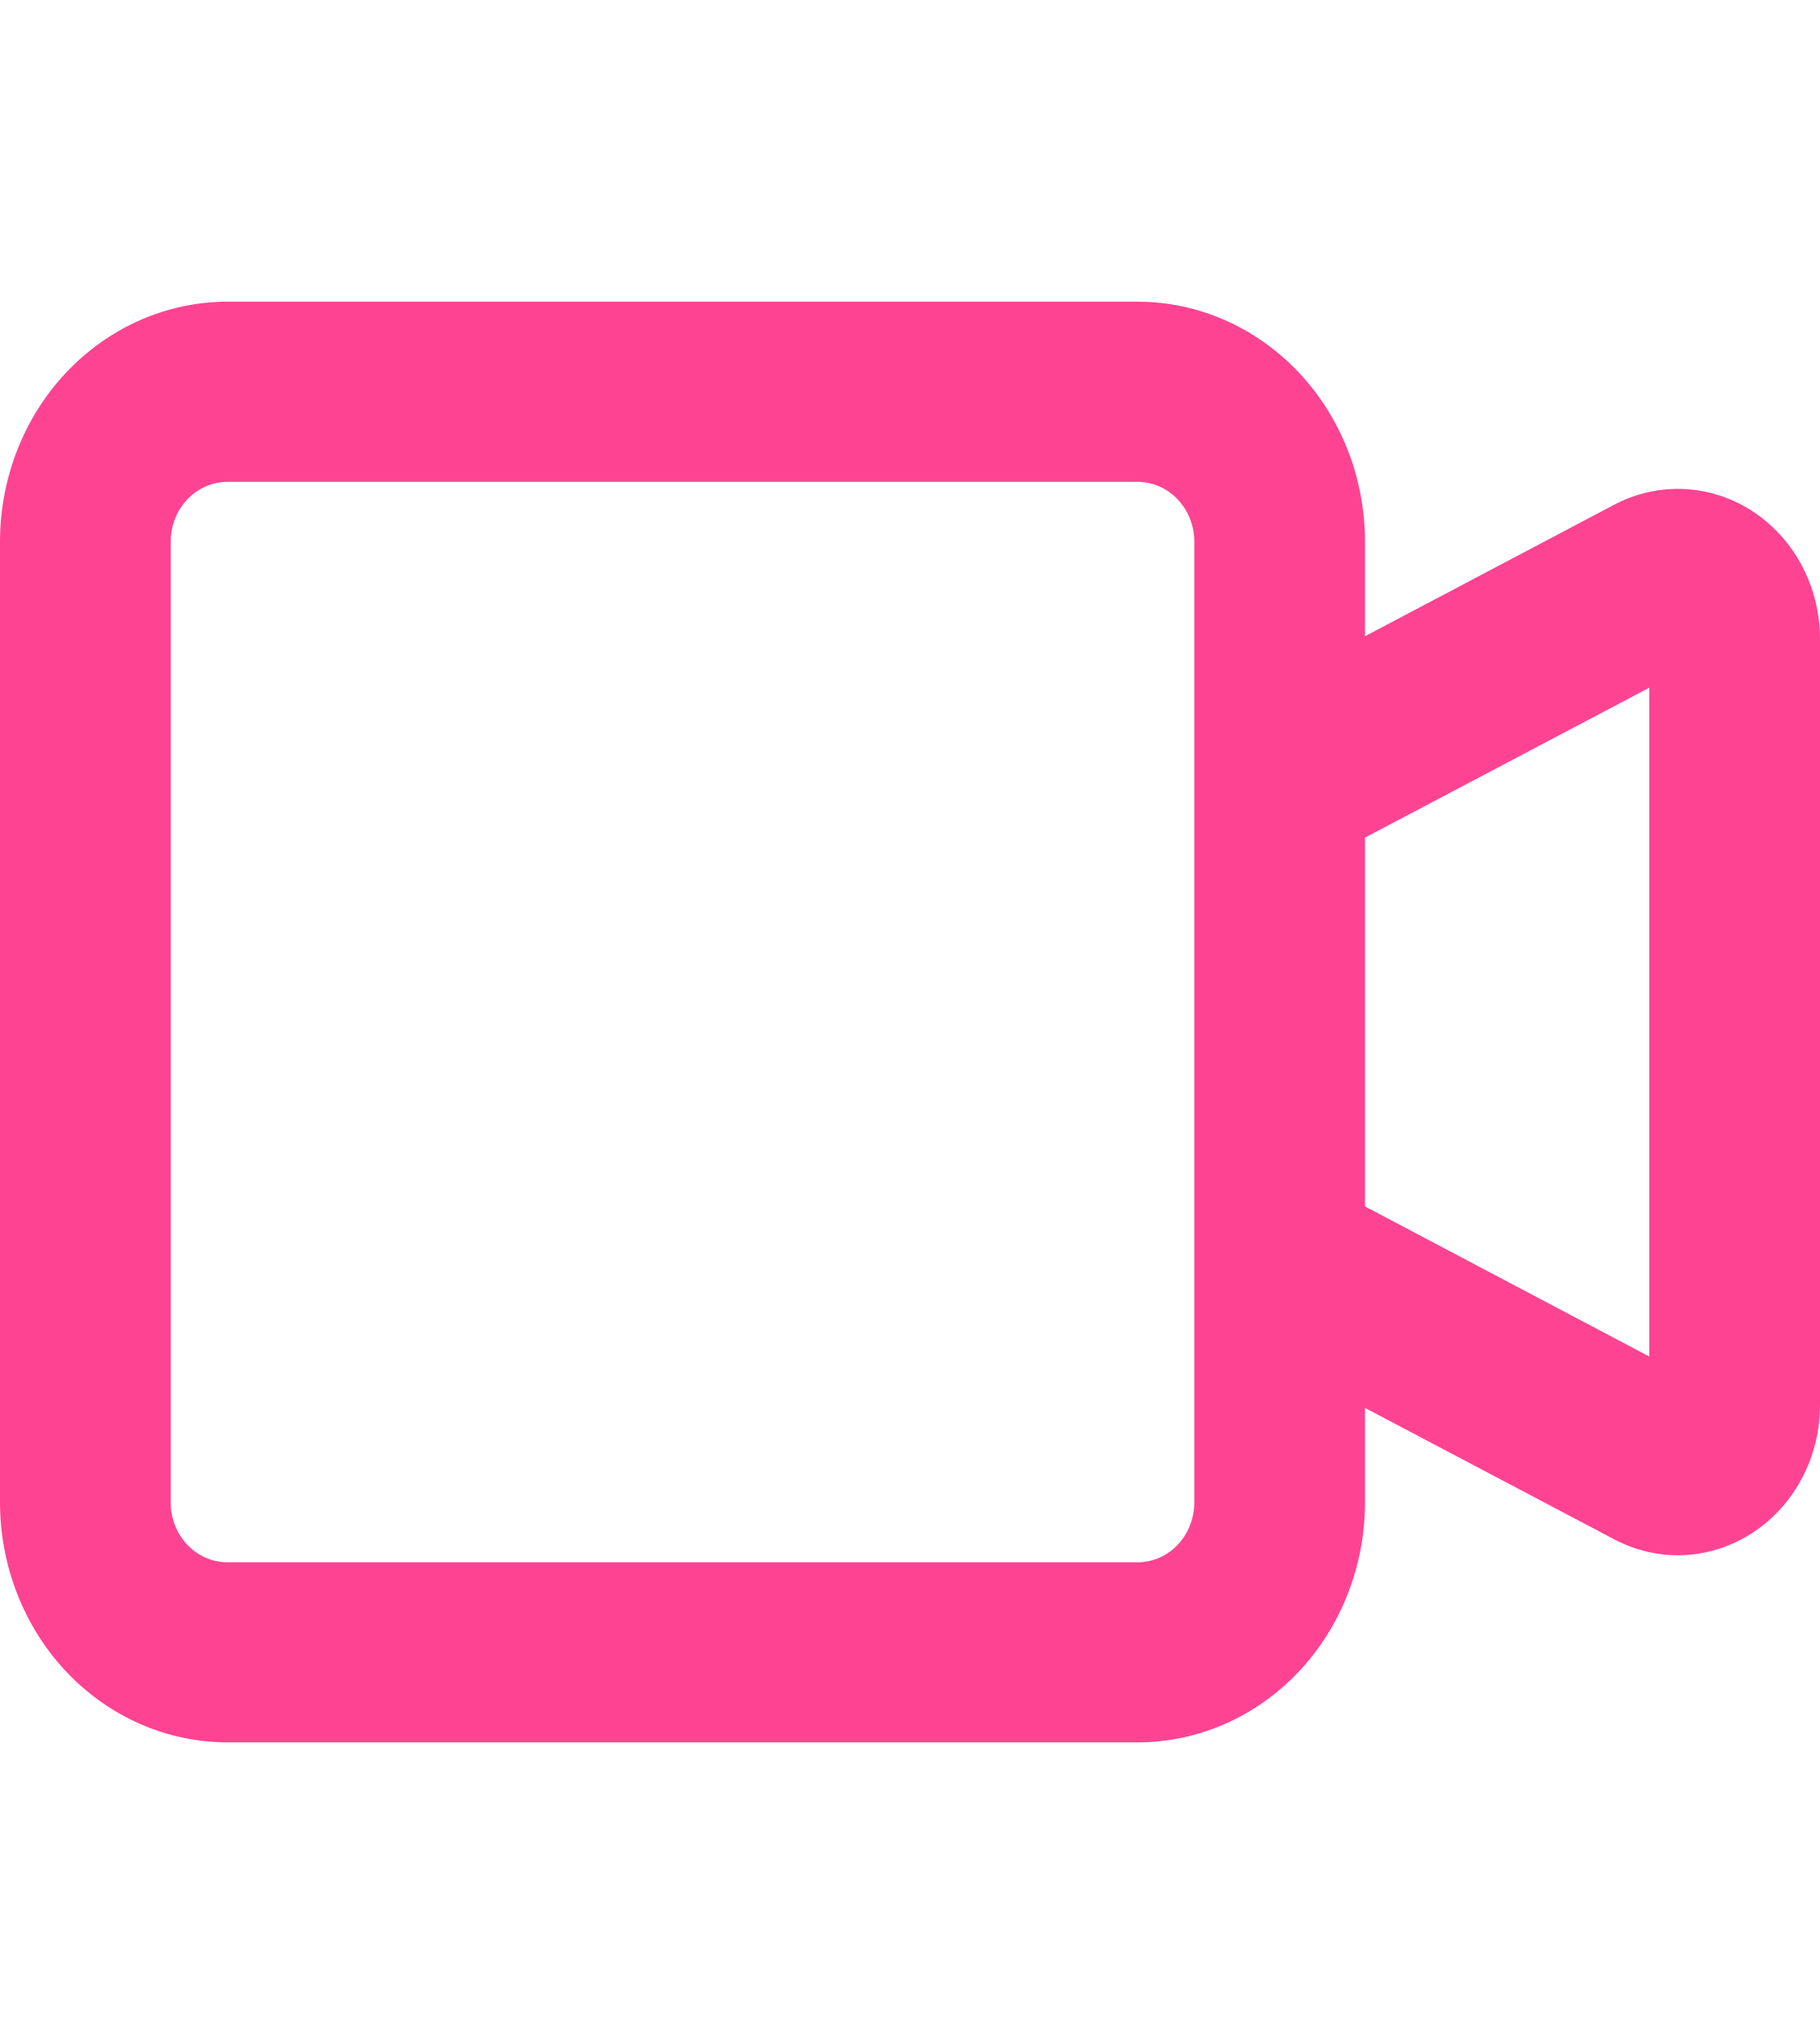
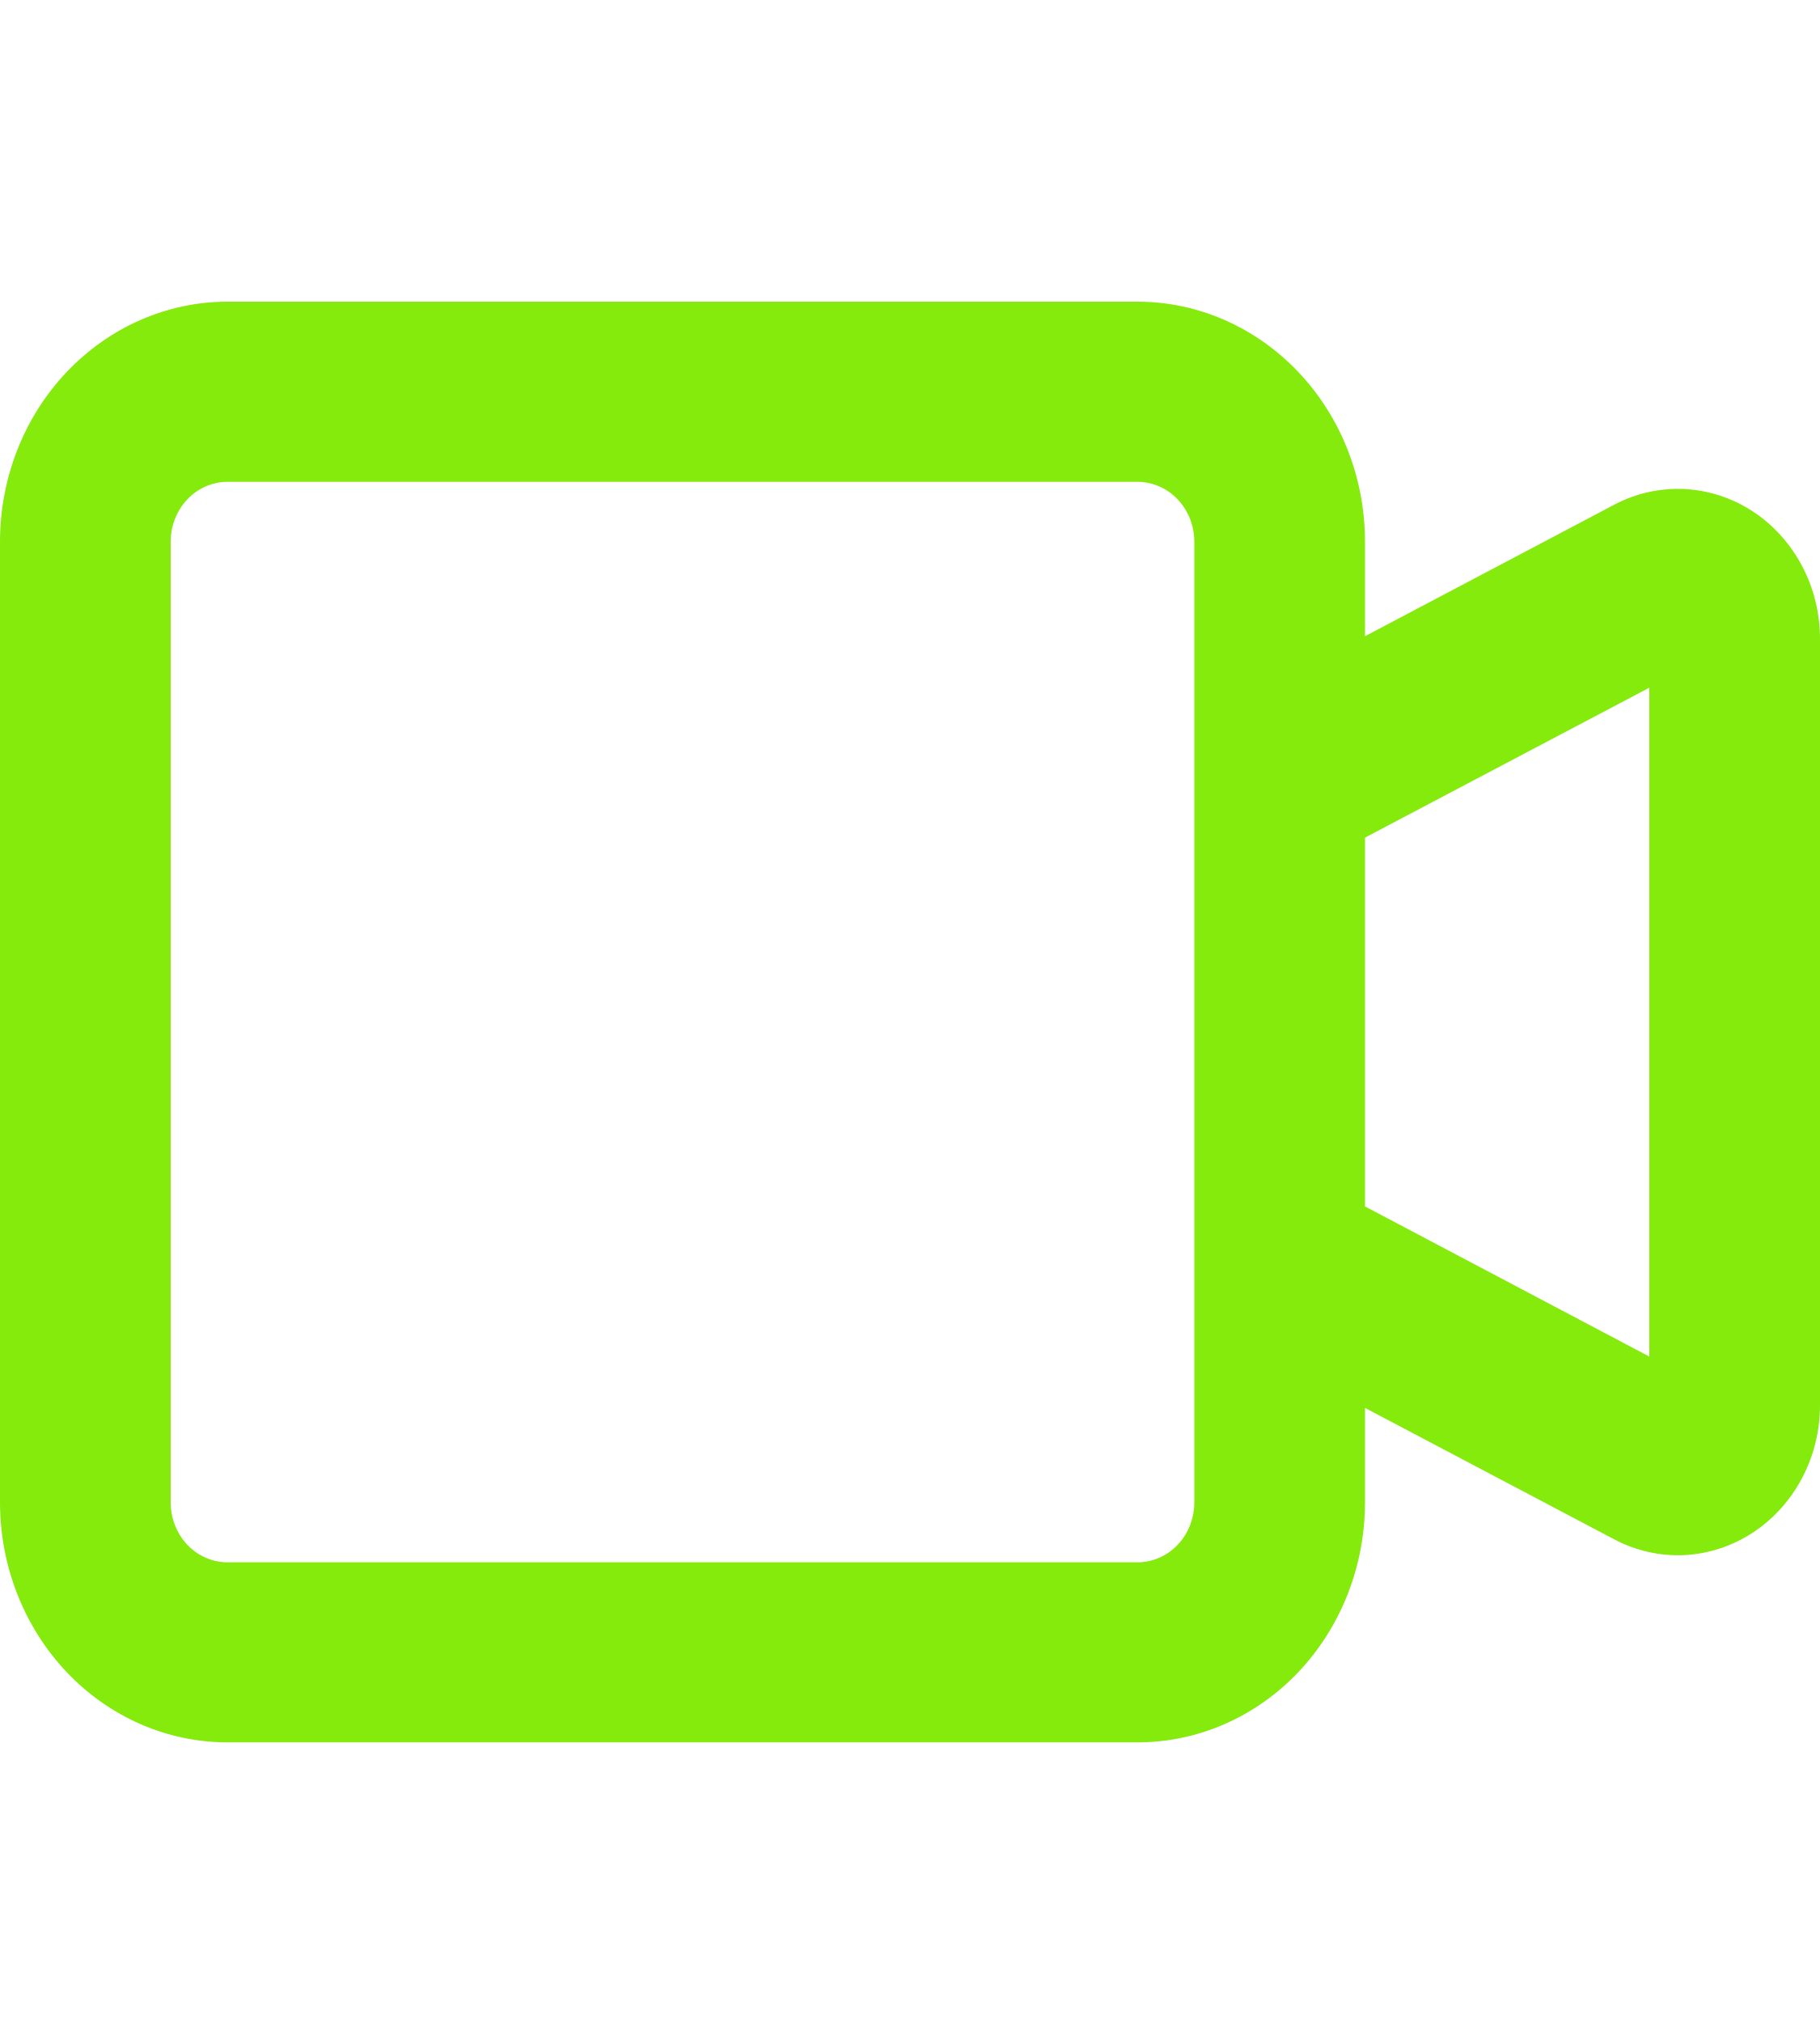
<svg xmlns="http://www.w3.org/2000/svg" width="18" height="20" viewBox="0 0 18 20" fill="none">
-   <path fill-rule="evenodd" clip-rule="evenodd" d="M2.25 4.766C2.101 4.766 1.958 4.828 1.852 4.94C1.747 5.051 1.688 5.202 1.688 5.359V14.859C1.688 15.017 1.747 15.168 1.852 15.279C1.958 15.391 2.101 15.453 2.25 15.453H11.25C11.399 15.453 11.542 15.391 11.648 15.279C11.753 15.168 11.812 15.017 11.812 14.859V5.359C11.812 5.202 11.753 5.051 11.648 4.94C11.542 4.828 11.399 4.766 11.25 4.766H2.25ZM0 5.359C0 4.729 0.237 4.125 0.659 3.68C1.081 3.235 1.653 2.984 2.25 2.984H11.25C11.847 2.984 12.419 3.235 12.841 3.68C13.263 4.125 13.5 4.729 13.5 5.359V6.293L15.965 4.992C16.179 4.879 16.418 4.826 16.657 4.837C16.896 4.849 17.129 4.924 17.333 5.057C17.537 5.19 17.705 5.376 17.822 5.597C17.939 5.818 18 6.067 18 6.32V13.899C18 14.152 17.939 14.4 17.822 14.621C17.705 14.842 17.537 15.028 17.333 15.161C17.129 15.294 16.896 15.37 16.657 15.382C16.418 15.393 16.179 15.339 15.965 15.226L13.5 13.926V14.859C13.5 15.489 13.263 16.093 12.841 16.539C12.419 16.984 11.847 17.234 11.25 17.234H2.25C1.653 17.234 1.081 16.984 0.659 16.539C0.237 16.093 0 15.489 0 14.859V5.359ZM13.5 11.933L16.312 13.418V6.802L13.5 8.285V11.933Z" fill="#FF4393" />
+   <path fill-rule="evenodd" clip-rule="evenodd" d="M2.25 4.766C2.101 4.766 1.958 4.828 1.852 4.94C1.747 5.051 1.688 5.202 1.688 5.359V14.859C1.688 15.017 1.747 15.168 1.852 15.279C1.958 15.391 2.101 15.453 2.25 15.453H11.25C11.399 15.453 11.542 15.391 11.648 15.279C11.753 15.168 11.812 15.017 11.812 14.859V5.359C11.812 5.202 11.753 5.051 11.648 4.94C11.542 4.828 11.399 4.766 11.25 4.766H2.25ZM0 5.359C0 4.729 0.237 4.125 0.659 3.68C1.081 3.235 1.653 2.984 2.25 2.984H11.25C11.847 2.984 12.419 3.235 12.841 3.68C13.263 4.125 13.5 4.729 13.5 5.359V6.293L15.965 4.992C16.179 4.879 16.418 4.826 16.657 4.837C16.896 4.849 17.129 4.924 17.333 5.057C17.537 5.19 17.705 5.376 17.822 5.597C17.939 5.818 18 6.067 18 6.32V13.899C18 14.152 17.939 14.4 17.822 14.621C17.705 14.842 17.537 15.028 17.333 15.161C17.129 15.294 16.896 15.37 16.657 15.382C16.418 15.393 16.179 15.339 15.965 15.226L13.5 13.926V14.859C13.5 15.489 13.263 16.093 12.841 16.539C12.419 16.984 11.847 17.234 11.25 17.234H2.25C1.653 17.234 1.081 16.984 0.659 16.539C0.237 16.093 0 15.489 0 14.859V5.359ZM13.5 11.933L16.312 13.418V6.802L13.5 8.285V11.933Z" fill="#84EB0C" />
</svg>
